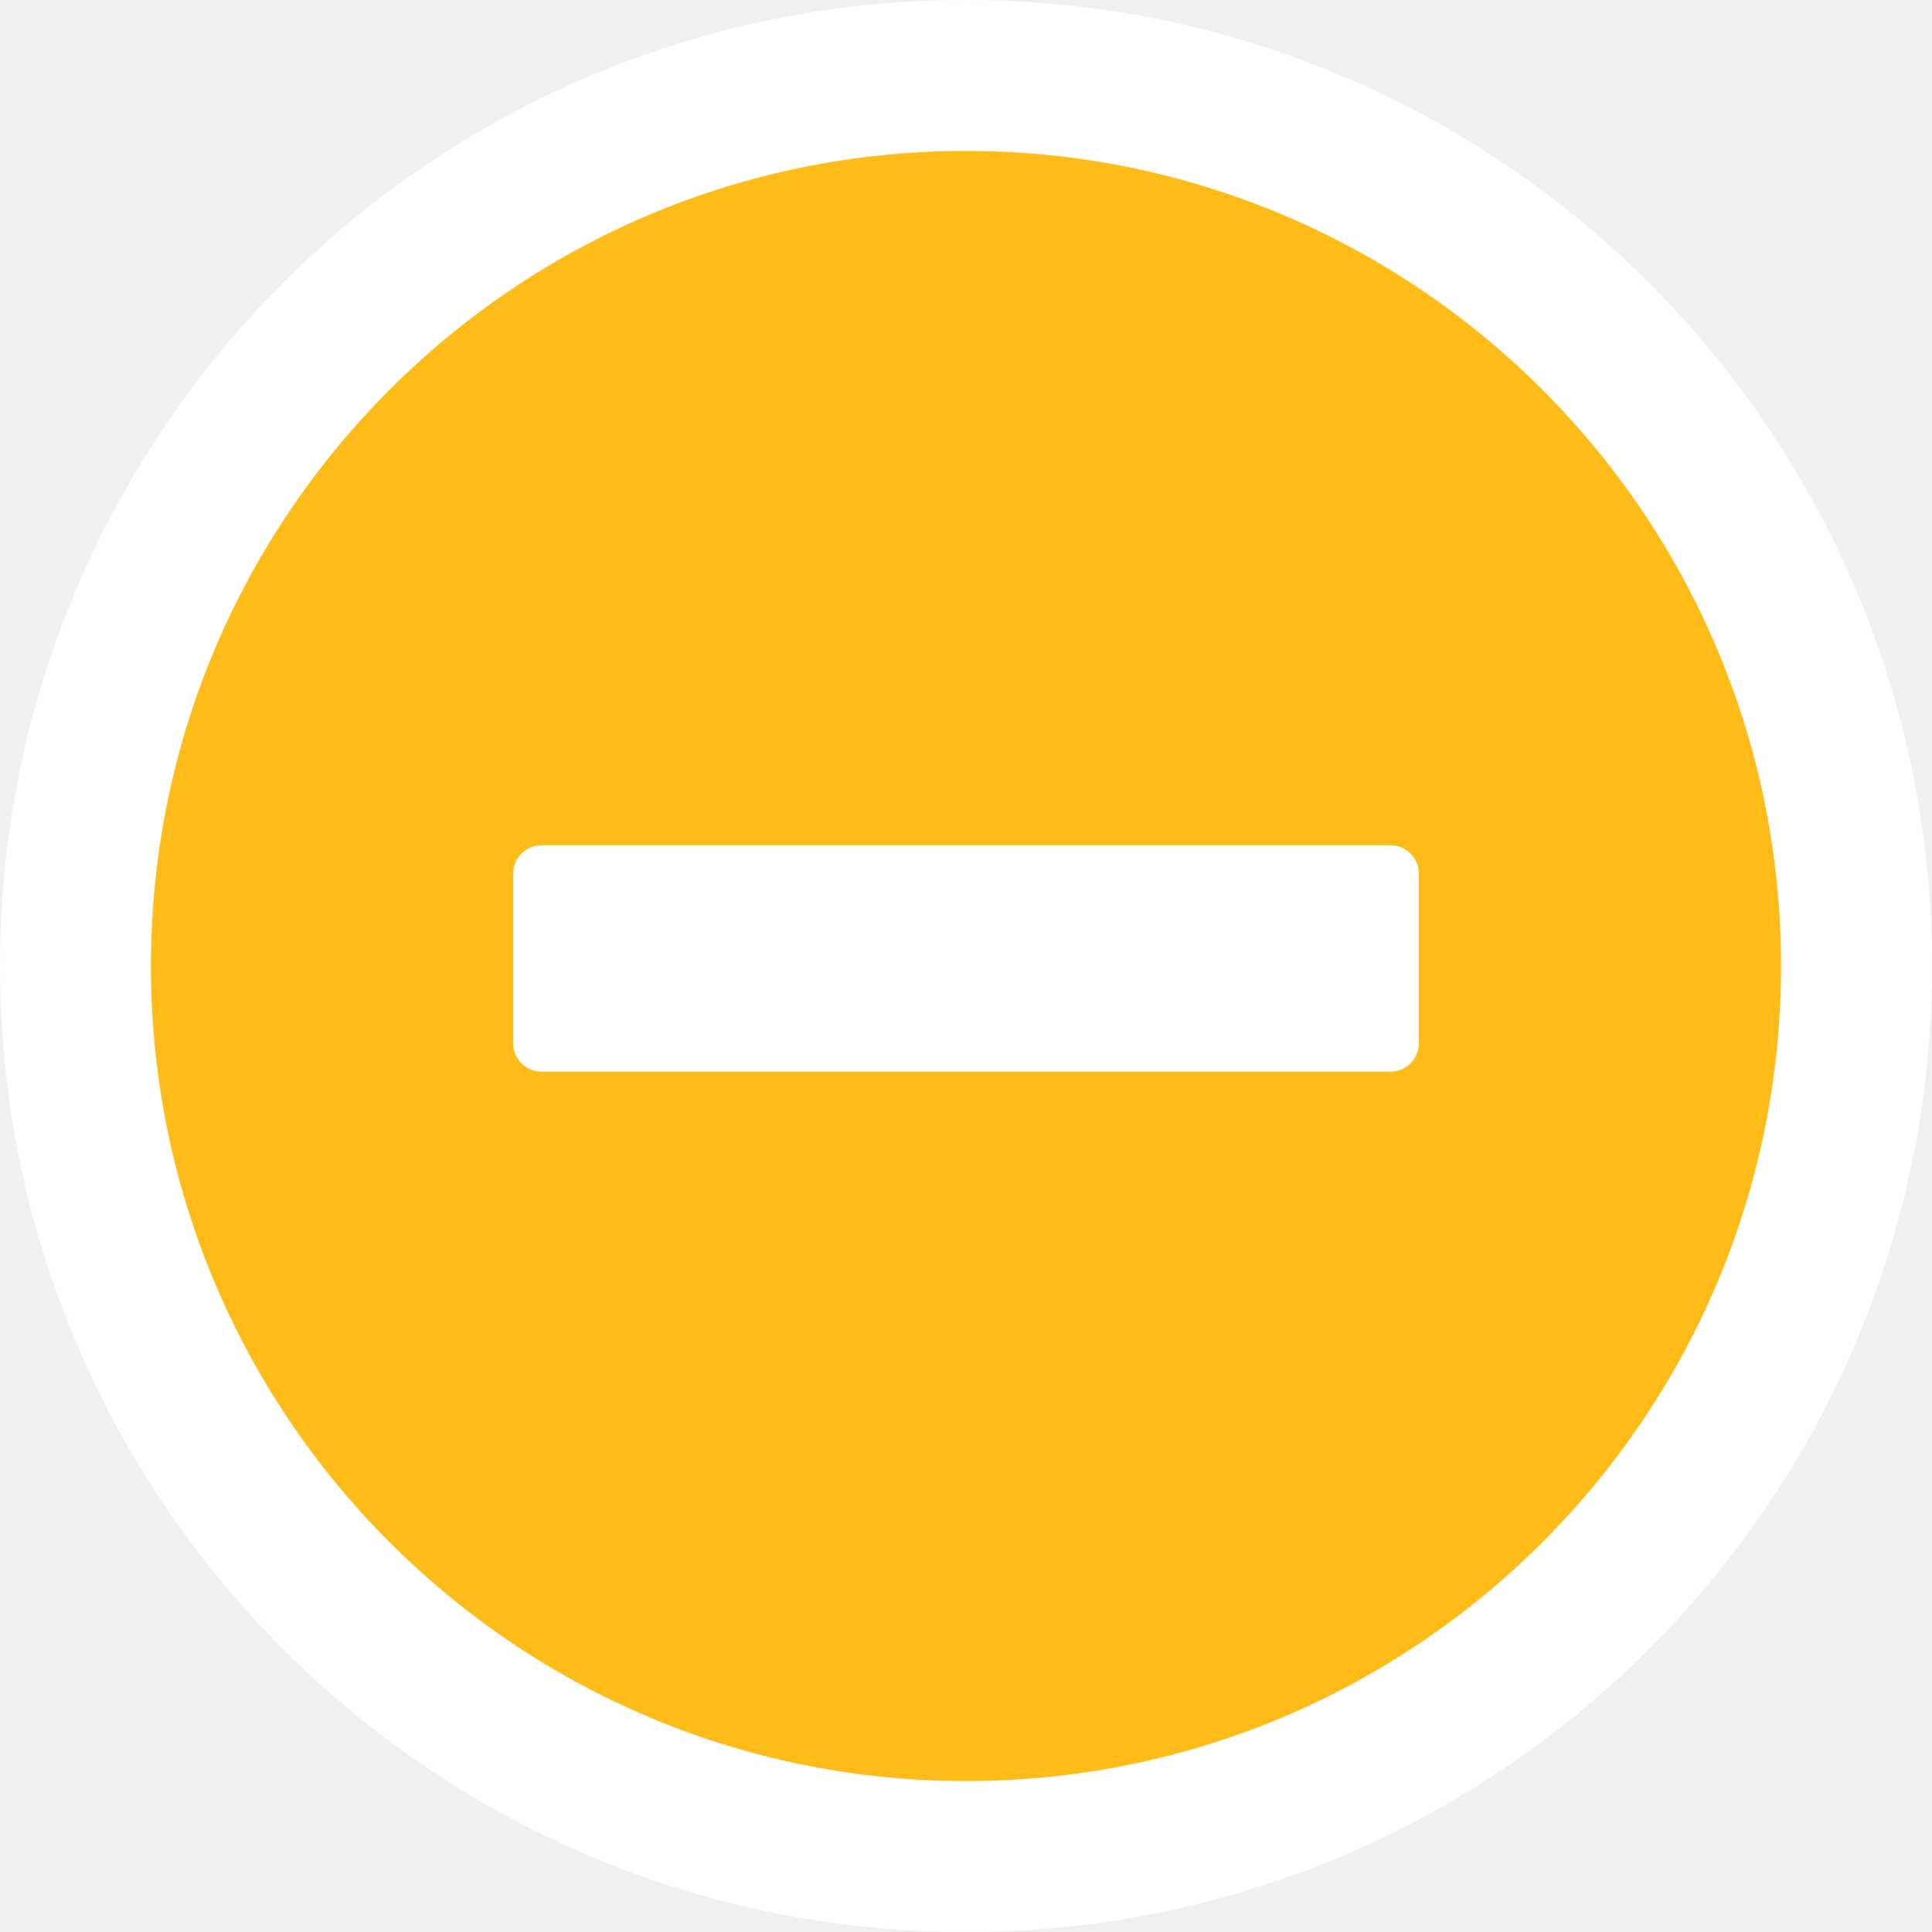
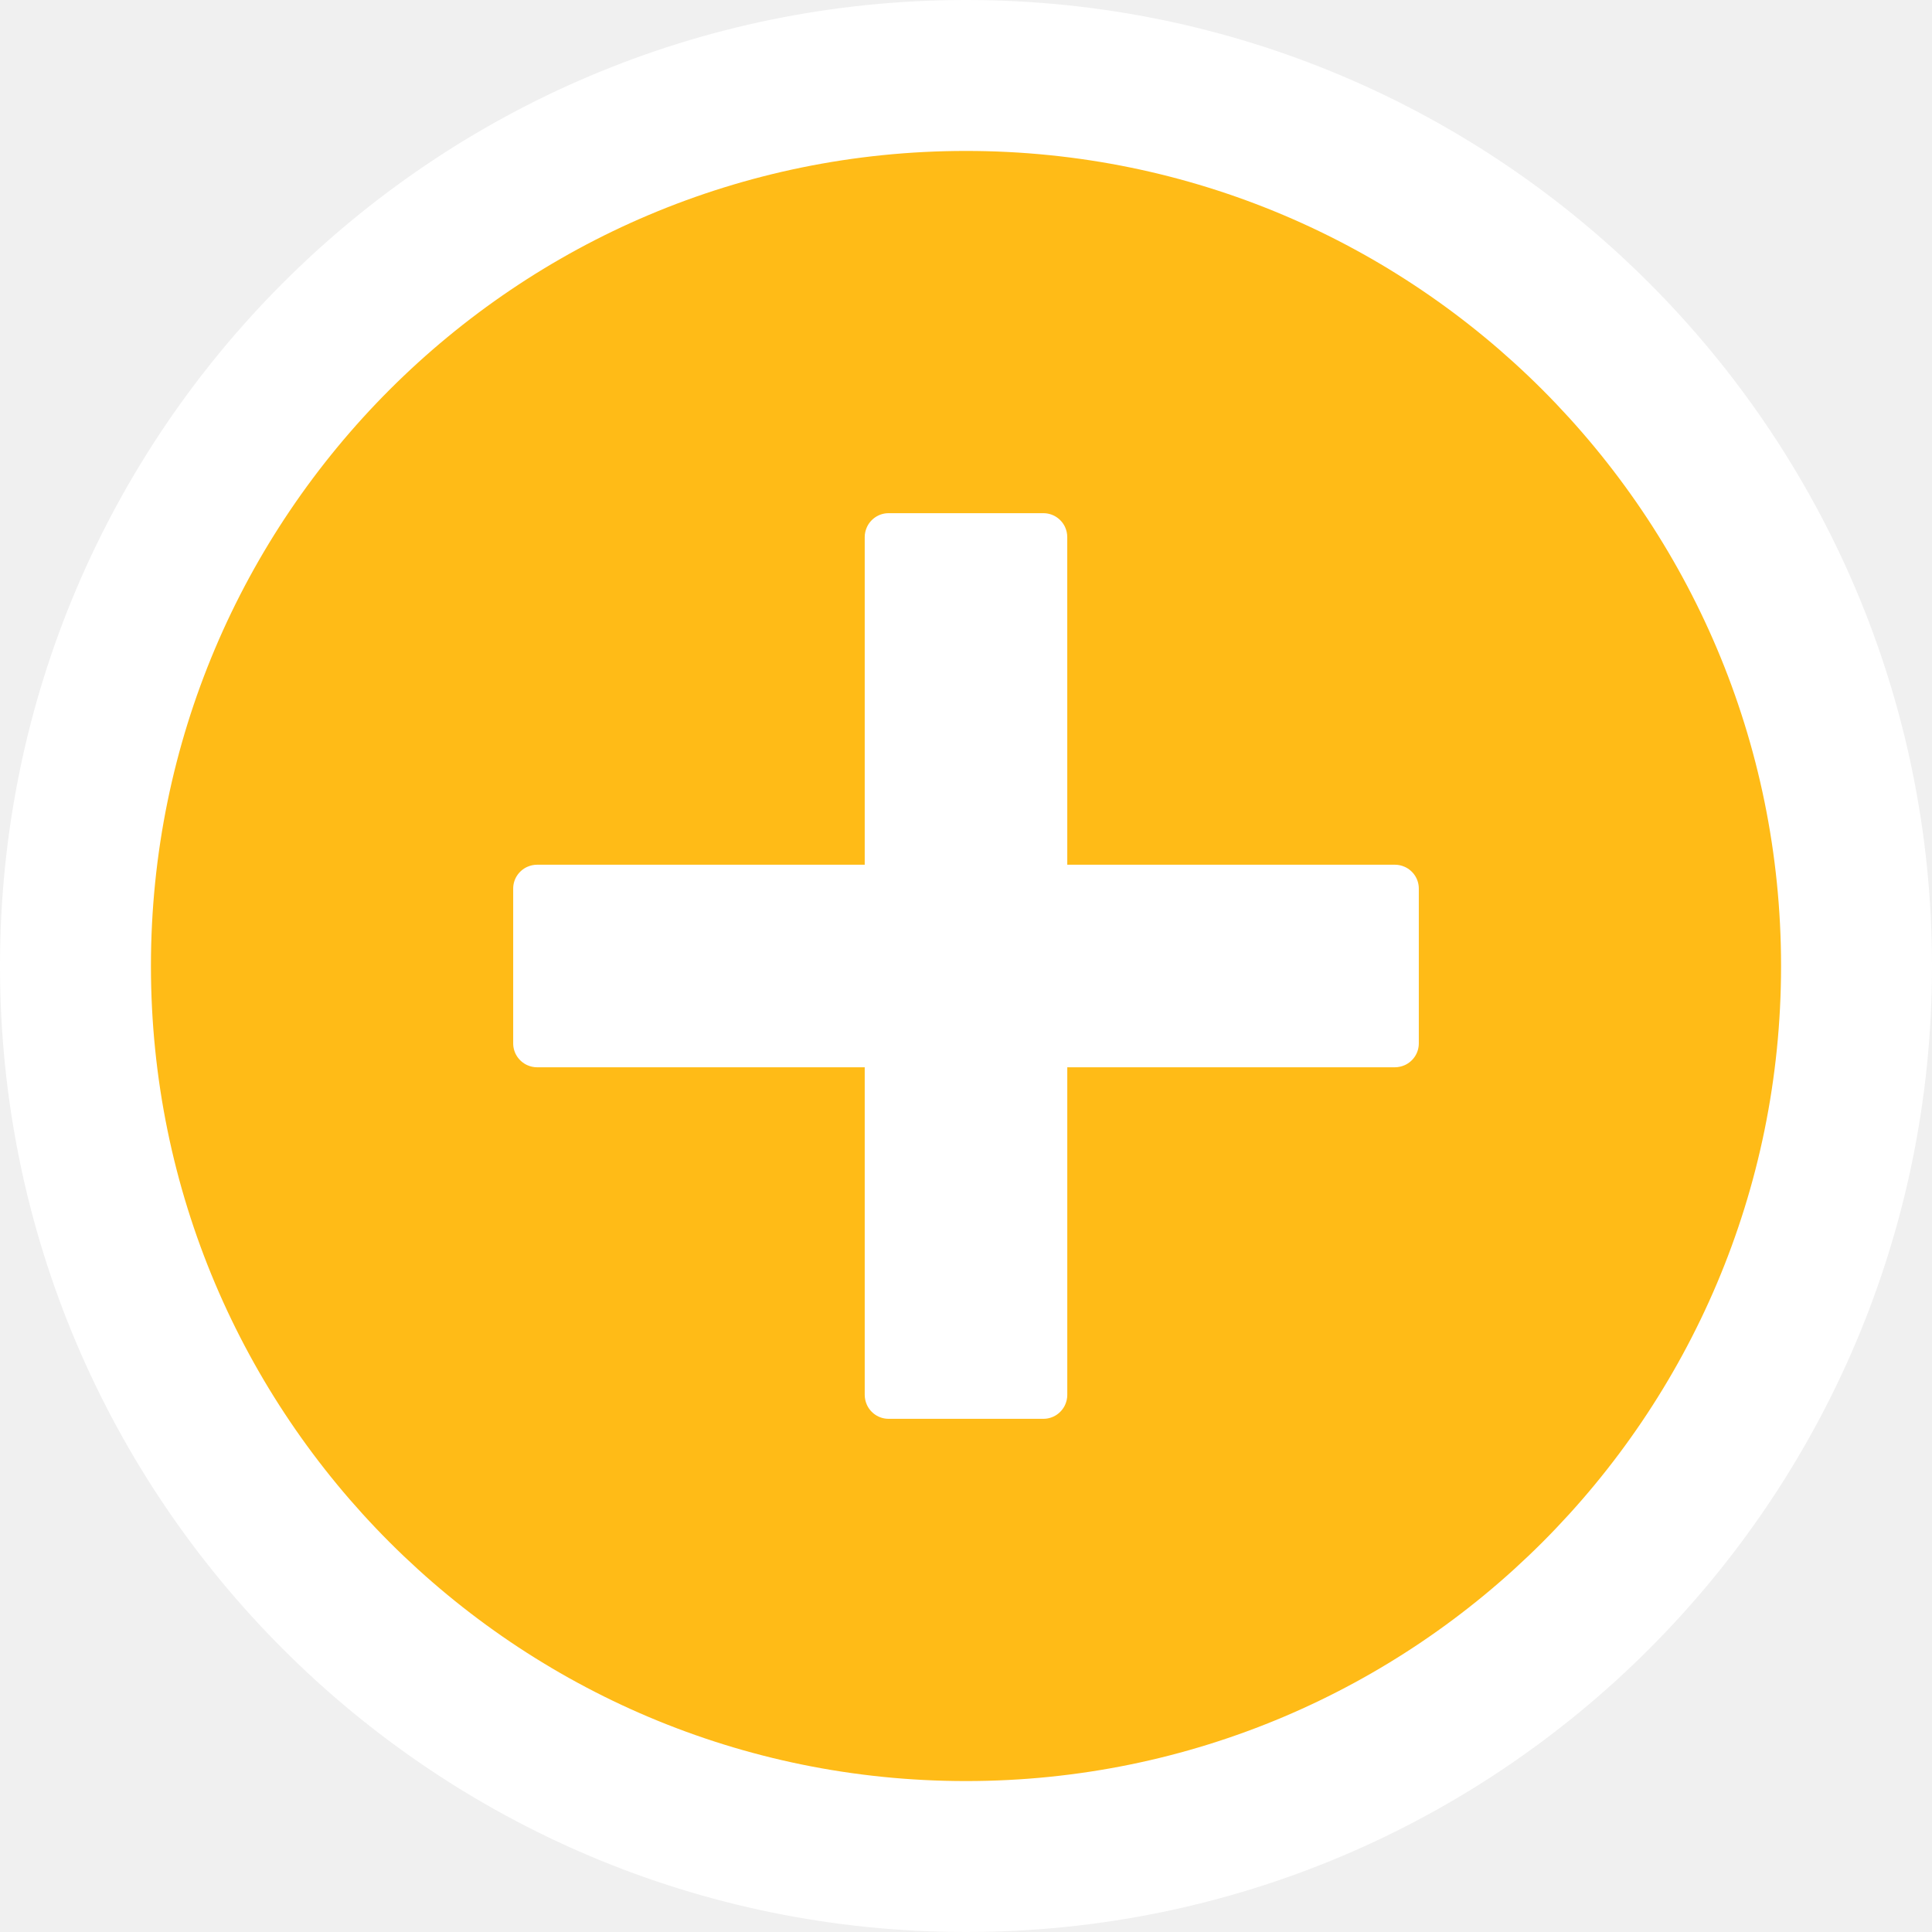
<svg xmlns="http://www.w3.org/2000/svg" width="64" height="64" viewBox="0 0 64 64" fill="none">
  <circle cx="32" cy="32" r="32" fill="white" />
  <circle cx="32" cy="32" r="27" fill="#FFBB17" />
-   <path d="M17 28.938V34.562C17 35.08 17.42 35.5 17.938 35.5H46.062C46.58 35.5 47 35.08 47 34.562V28.938C47 28.42 46.58 28 46.062 28H17.938C17.42 28 17 28.42 17 28.938Z" fill="white" />
+   <path d="M46.21 28.645C46.21 28.645 46.209 28.645 46.21 28.645L35.355 28.645L35.354 17.791C35.354 17.791 35.354 17.791 35.354 17.791C35.354 17.674 35.328 17.563 35.283 17.463C35.158 17.19 34.883 17 34.564 17L29.436 17C29.116 17 28.842 17.19 28.717 17.463C28.672 17.563 28.645 17.673 28.645 17.79C28.645 17.79 28.645 17.79 28.645 17.79L28.645 28.645L17.791 28.645C17.791 28.645 17.791 28.645 17.791 28.645C17.674 28.645 17.563 28.672 17.463 28.717C17.19 28.842 17 29.116 17 29.436L17 34.564C17 34.883 17.19 35.158 17.463 35.283C17.563 35.328 17.674 35.355 17.79 35.355C17.79 35.355 17.79 35.355 17.79 35.355L28.645 35.355L28.645 46.209C28.645 46.209 28.646 46.209 28.645 46.209C28.646 46.326 28.672 46.437 28.717 46.537C28.842 46.81 29.116 47 29.436 47L34.564 47C34.884 47 35.158 46.81 35.283 46.537C35.328 46.437 35.355 46.327 35.355 46.21C35.355 46.21 35.355 46.209 35.355 46.21L35.355 35.355L46.209 35.355C46.209 35.355 46.209 35.355 46.209 35.355C46.326 35.354 46.437 35.328 46.537 35.283C46.81 35.158 47 34.883 47 34.564L47 29.436C47 29.116 46.81 28.842 46.537 28.717C46.437 28.672 46.327 28.645 46.21 28.645Z" fill="white" />
</svg>
